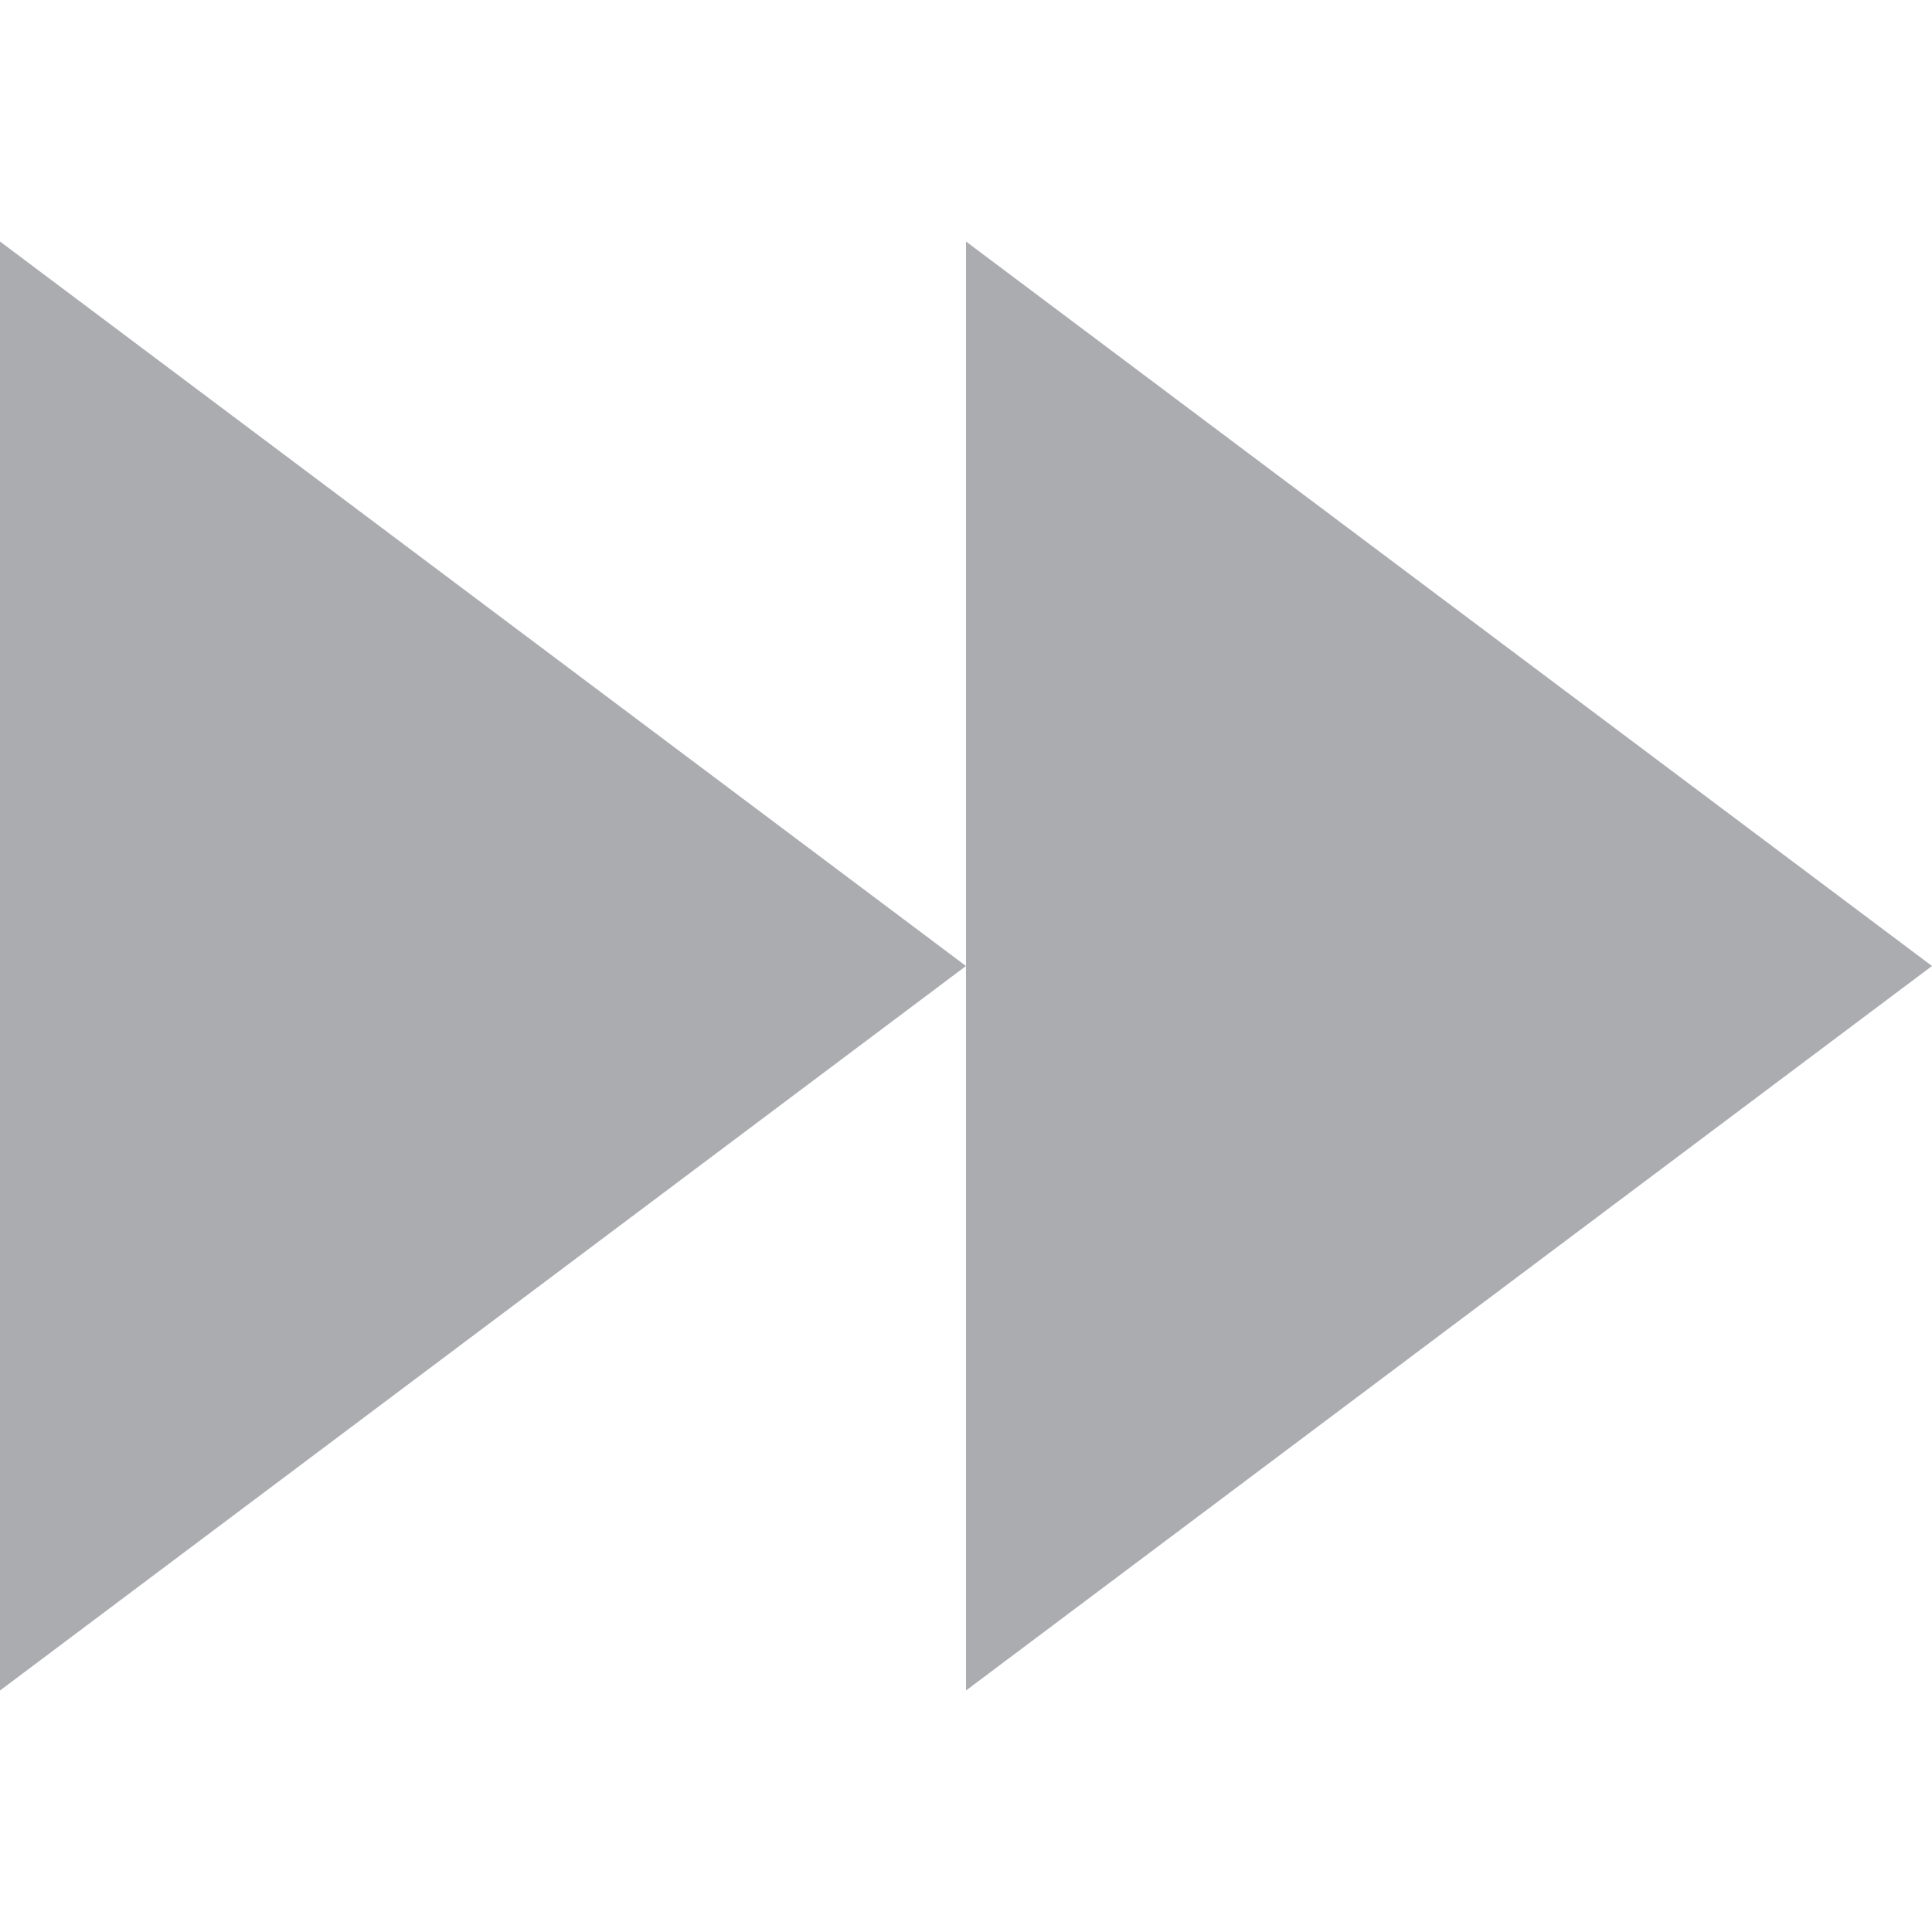
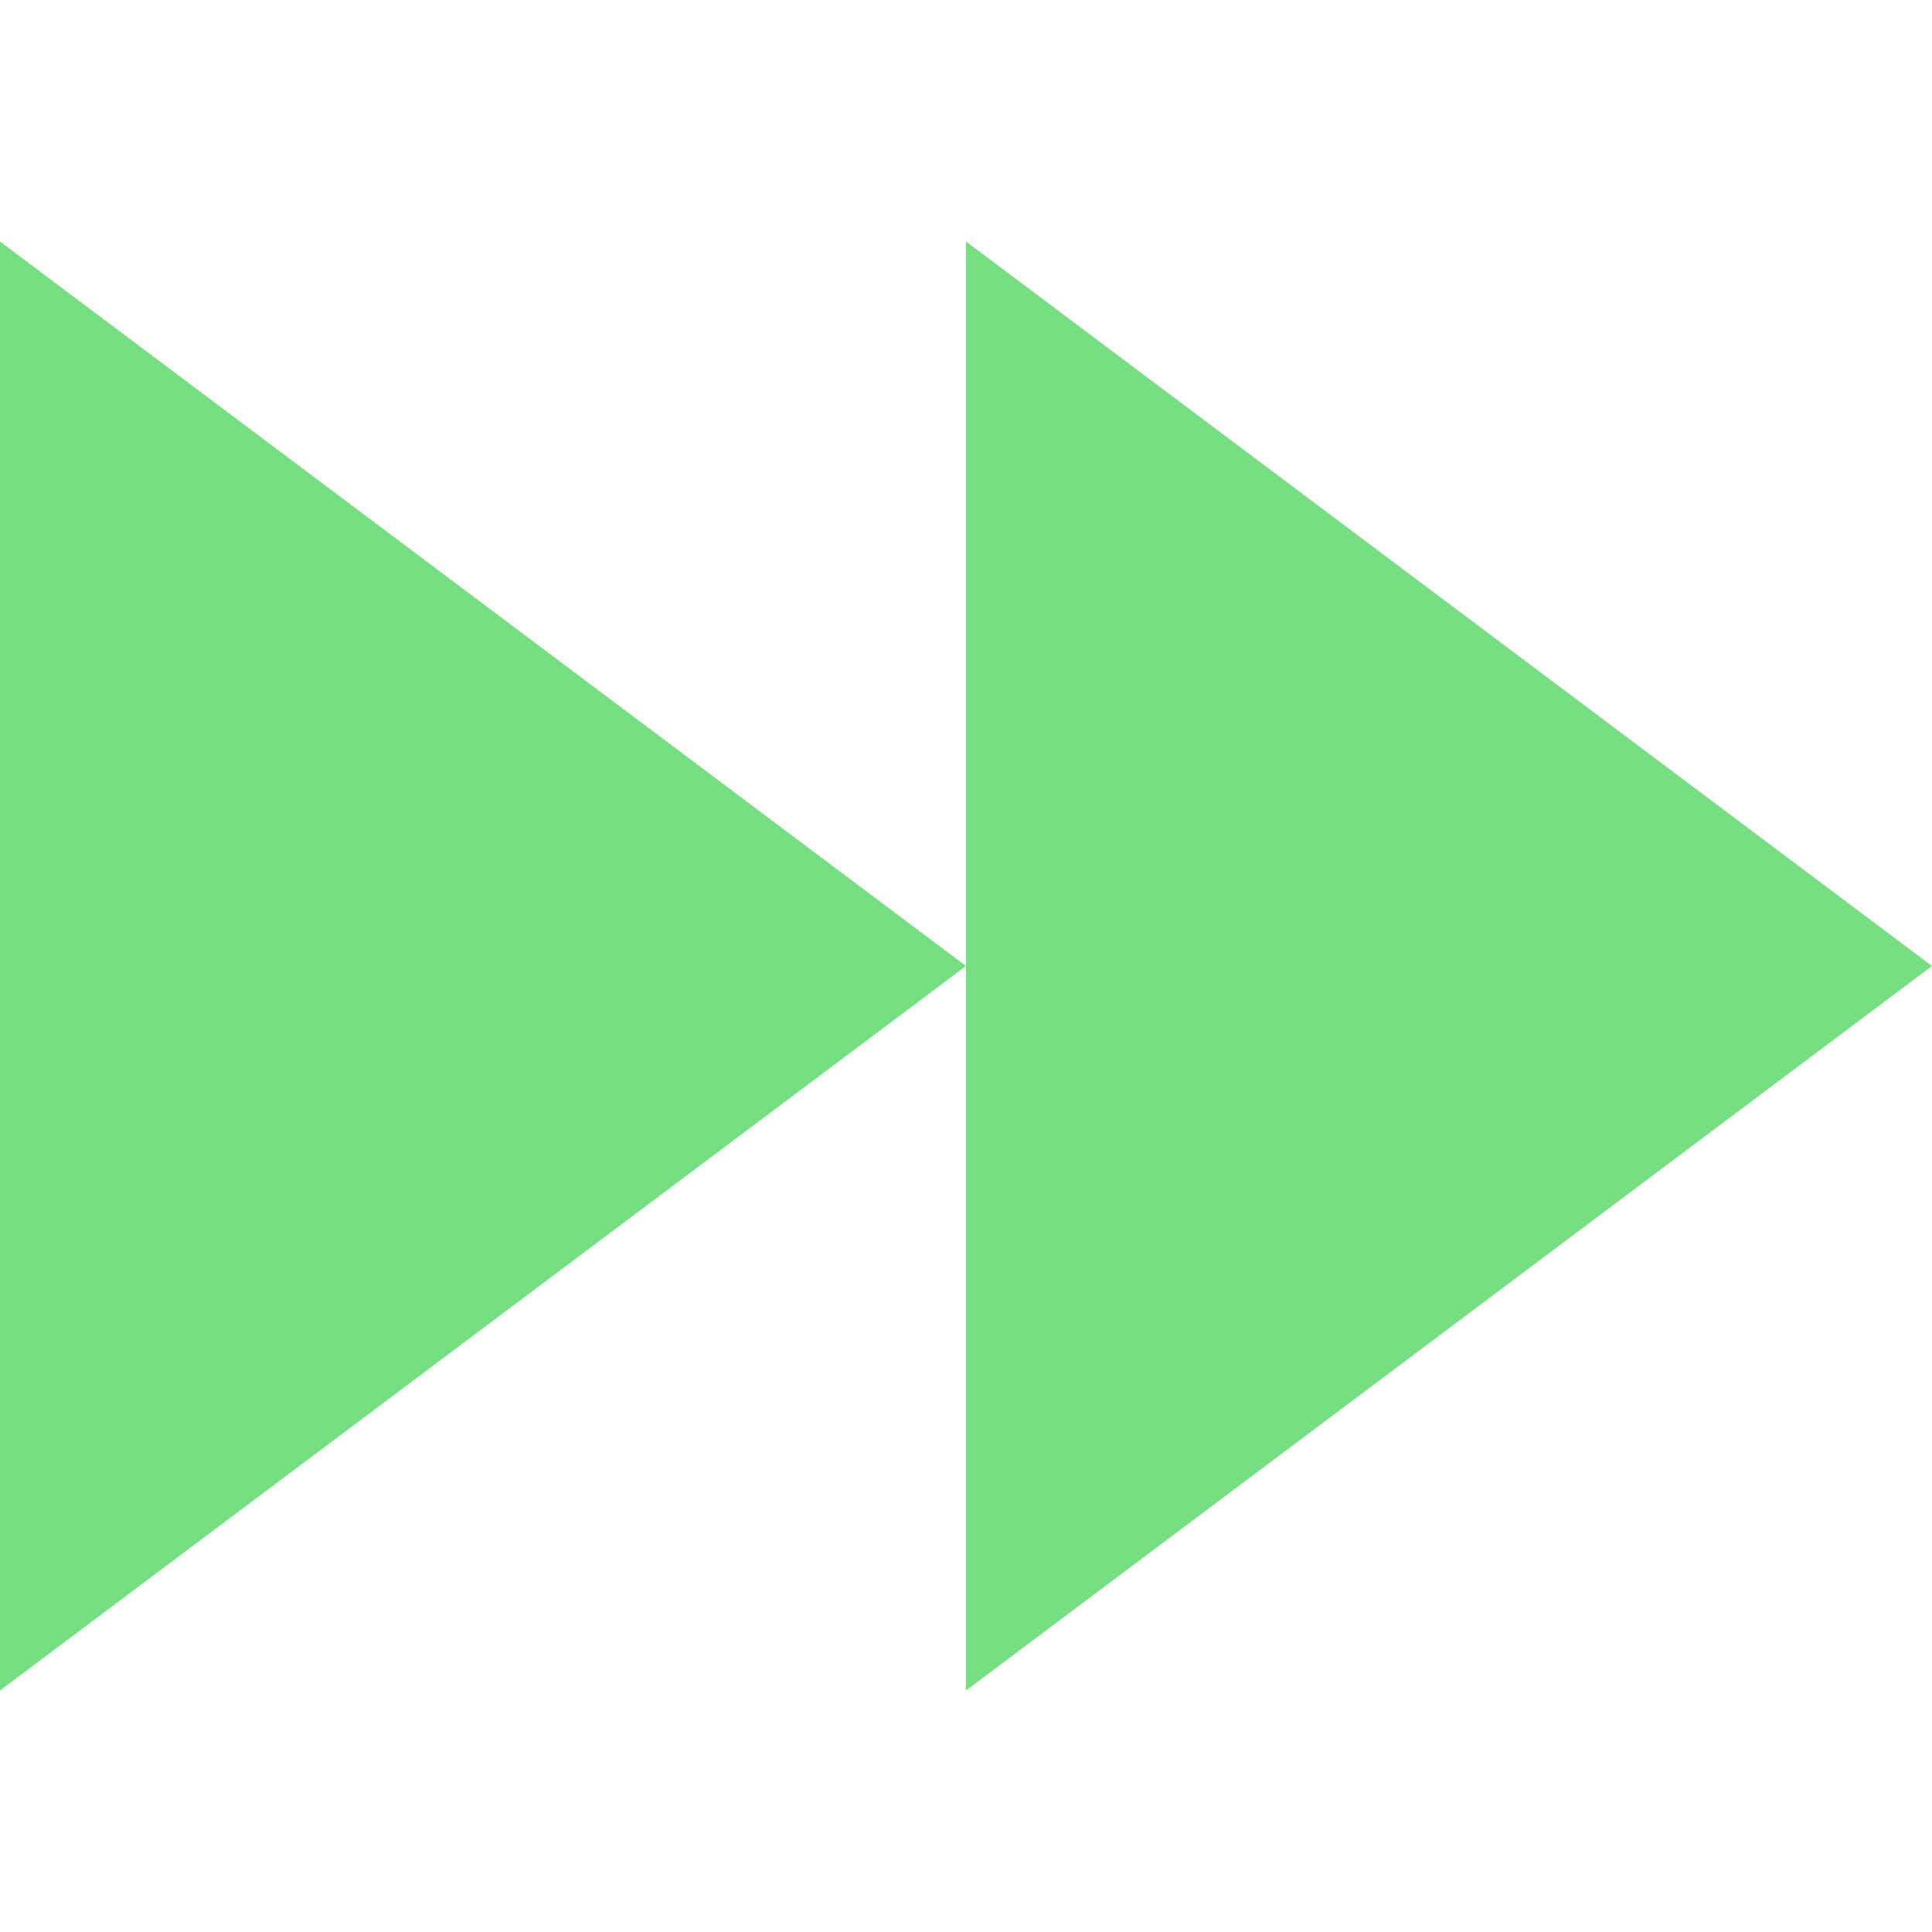
<svg xmlns="http://www.w3.org/2000/svg" width="8" height="8" viewBox="0 0 8 8">
-   <g fill="#aaacaf">
-     <path d="M0 0v6l4-3-4-3zm4 3v3l4-3-4-3v3z" transform="translate(0 1)" fill="#aaacaf" />
+   <g fill="#78de82">
+     <path d="M0 0v6l4-3-4-3zm4 3v3l4-3-4-3v3z" transform="translate(0 1)" fill="#78de82" />
  </g>
</svg>
